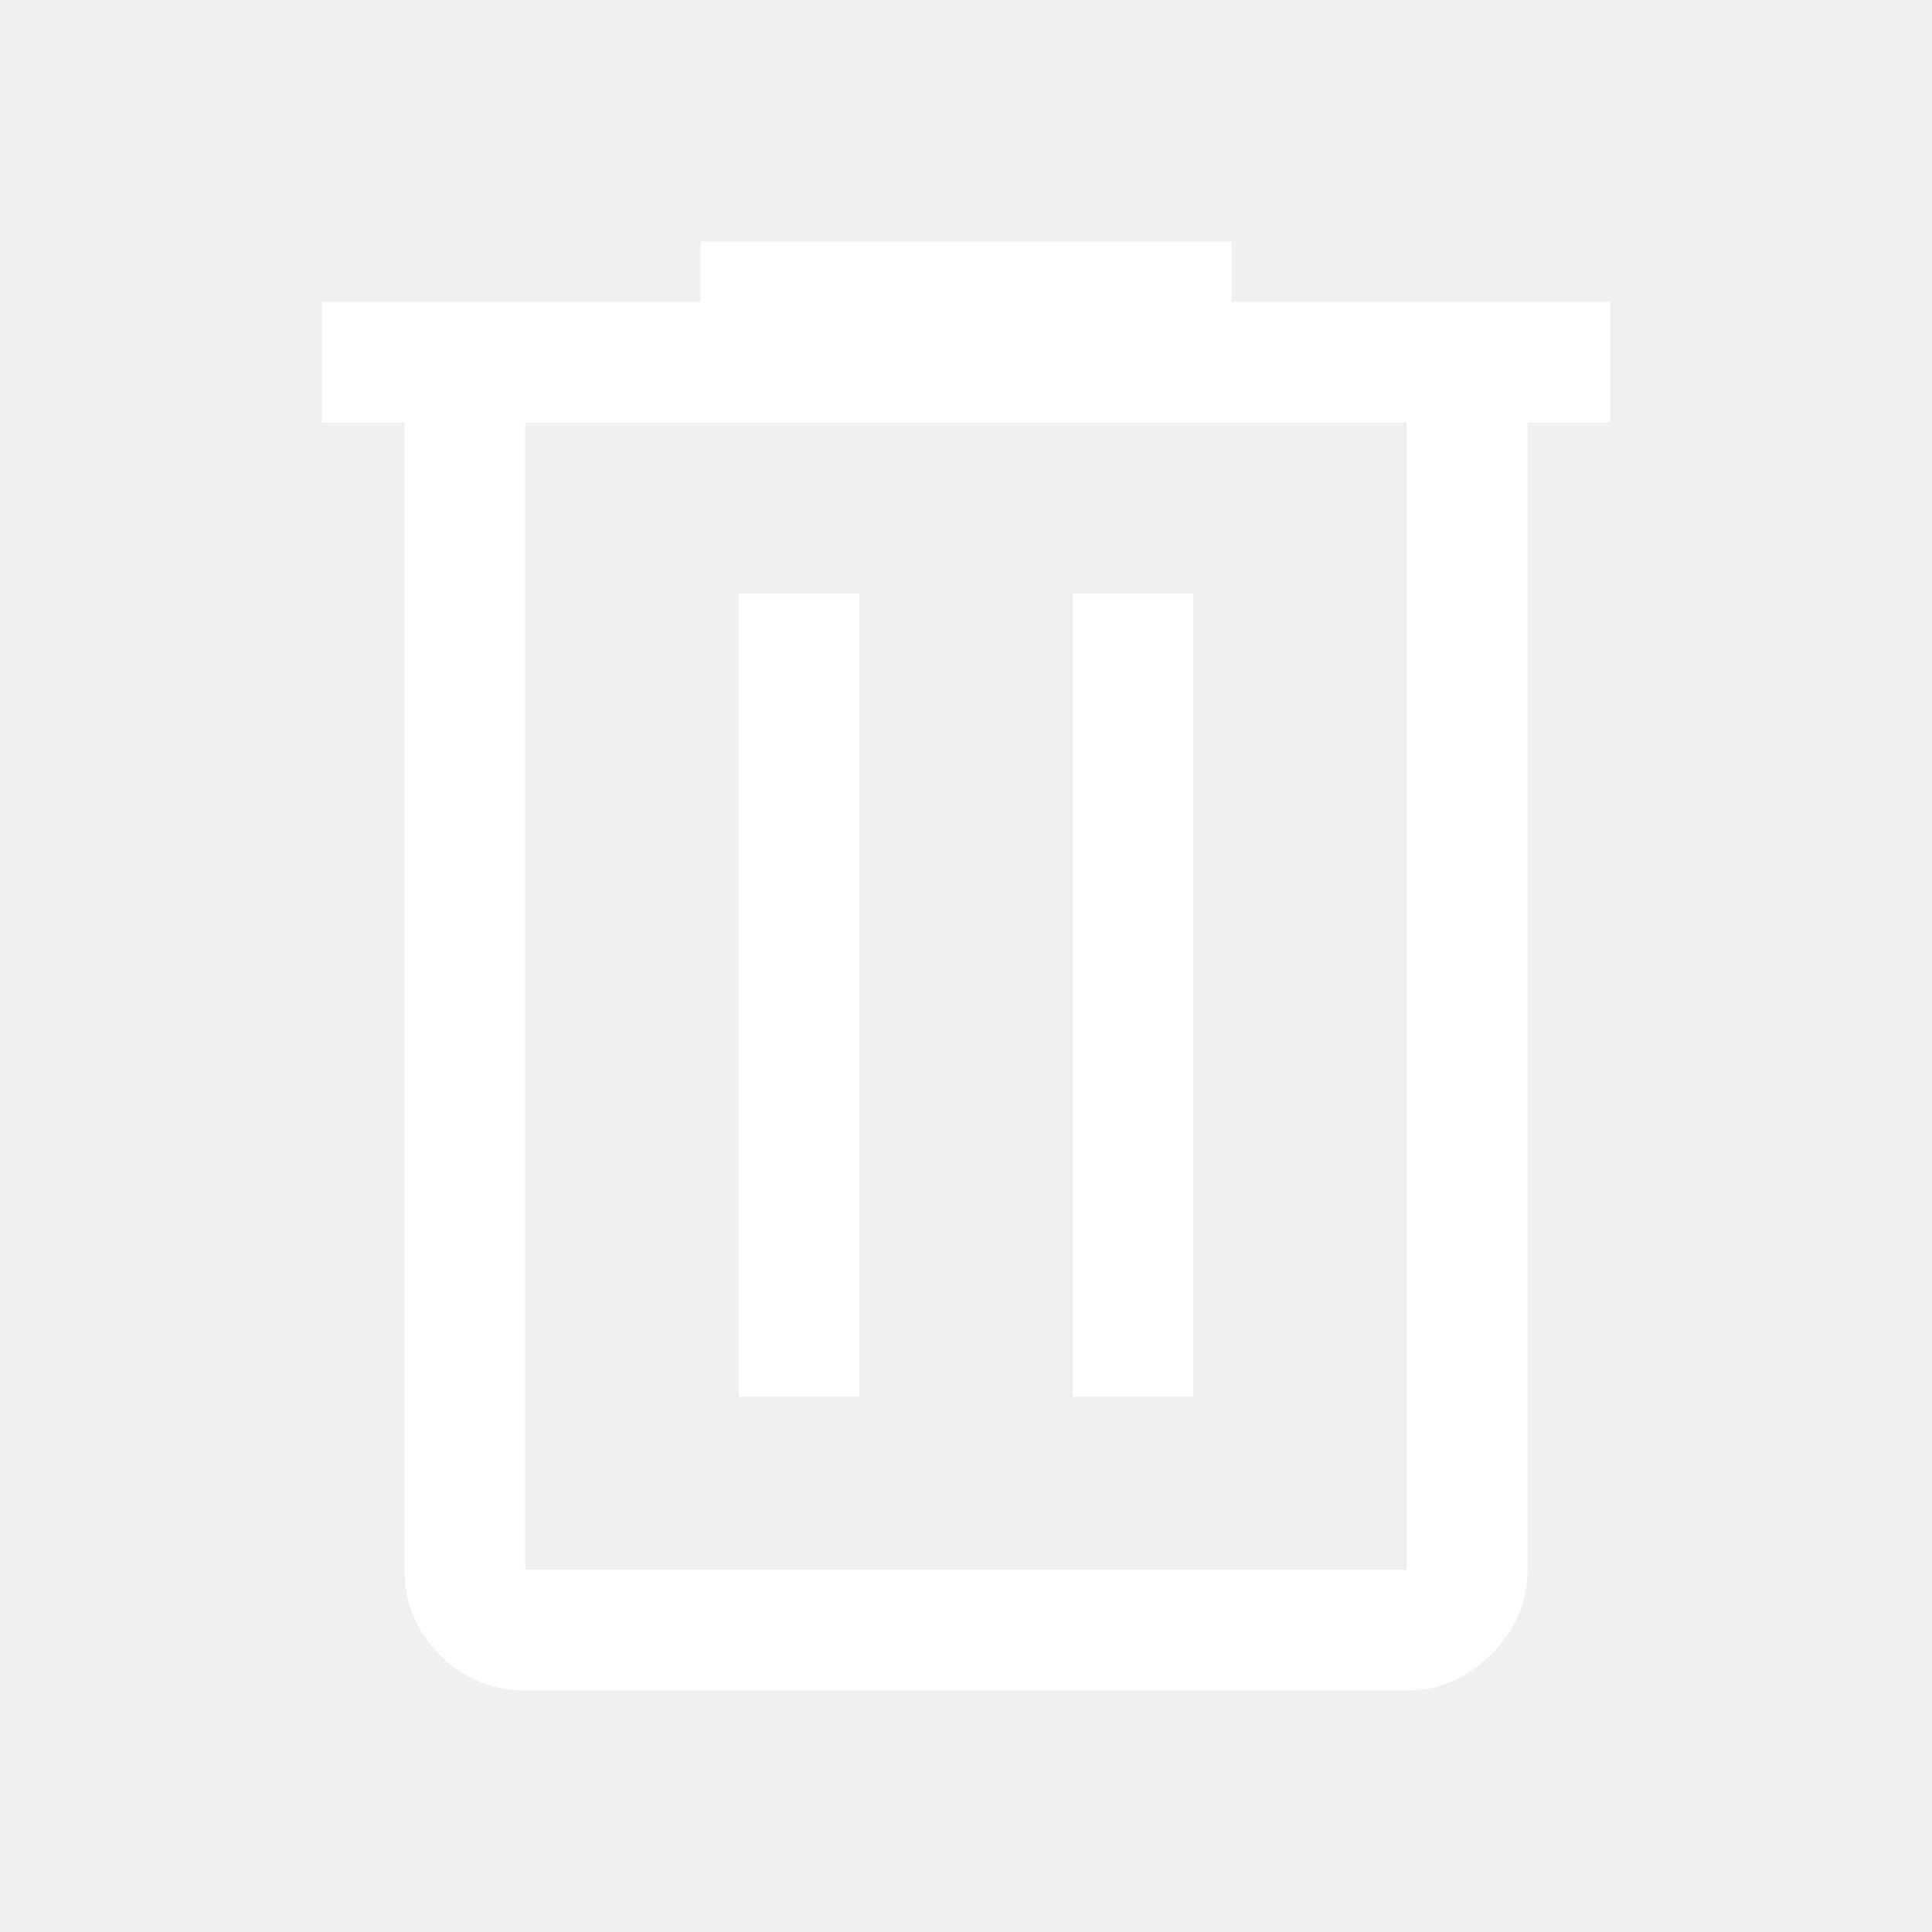
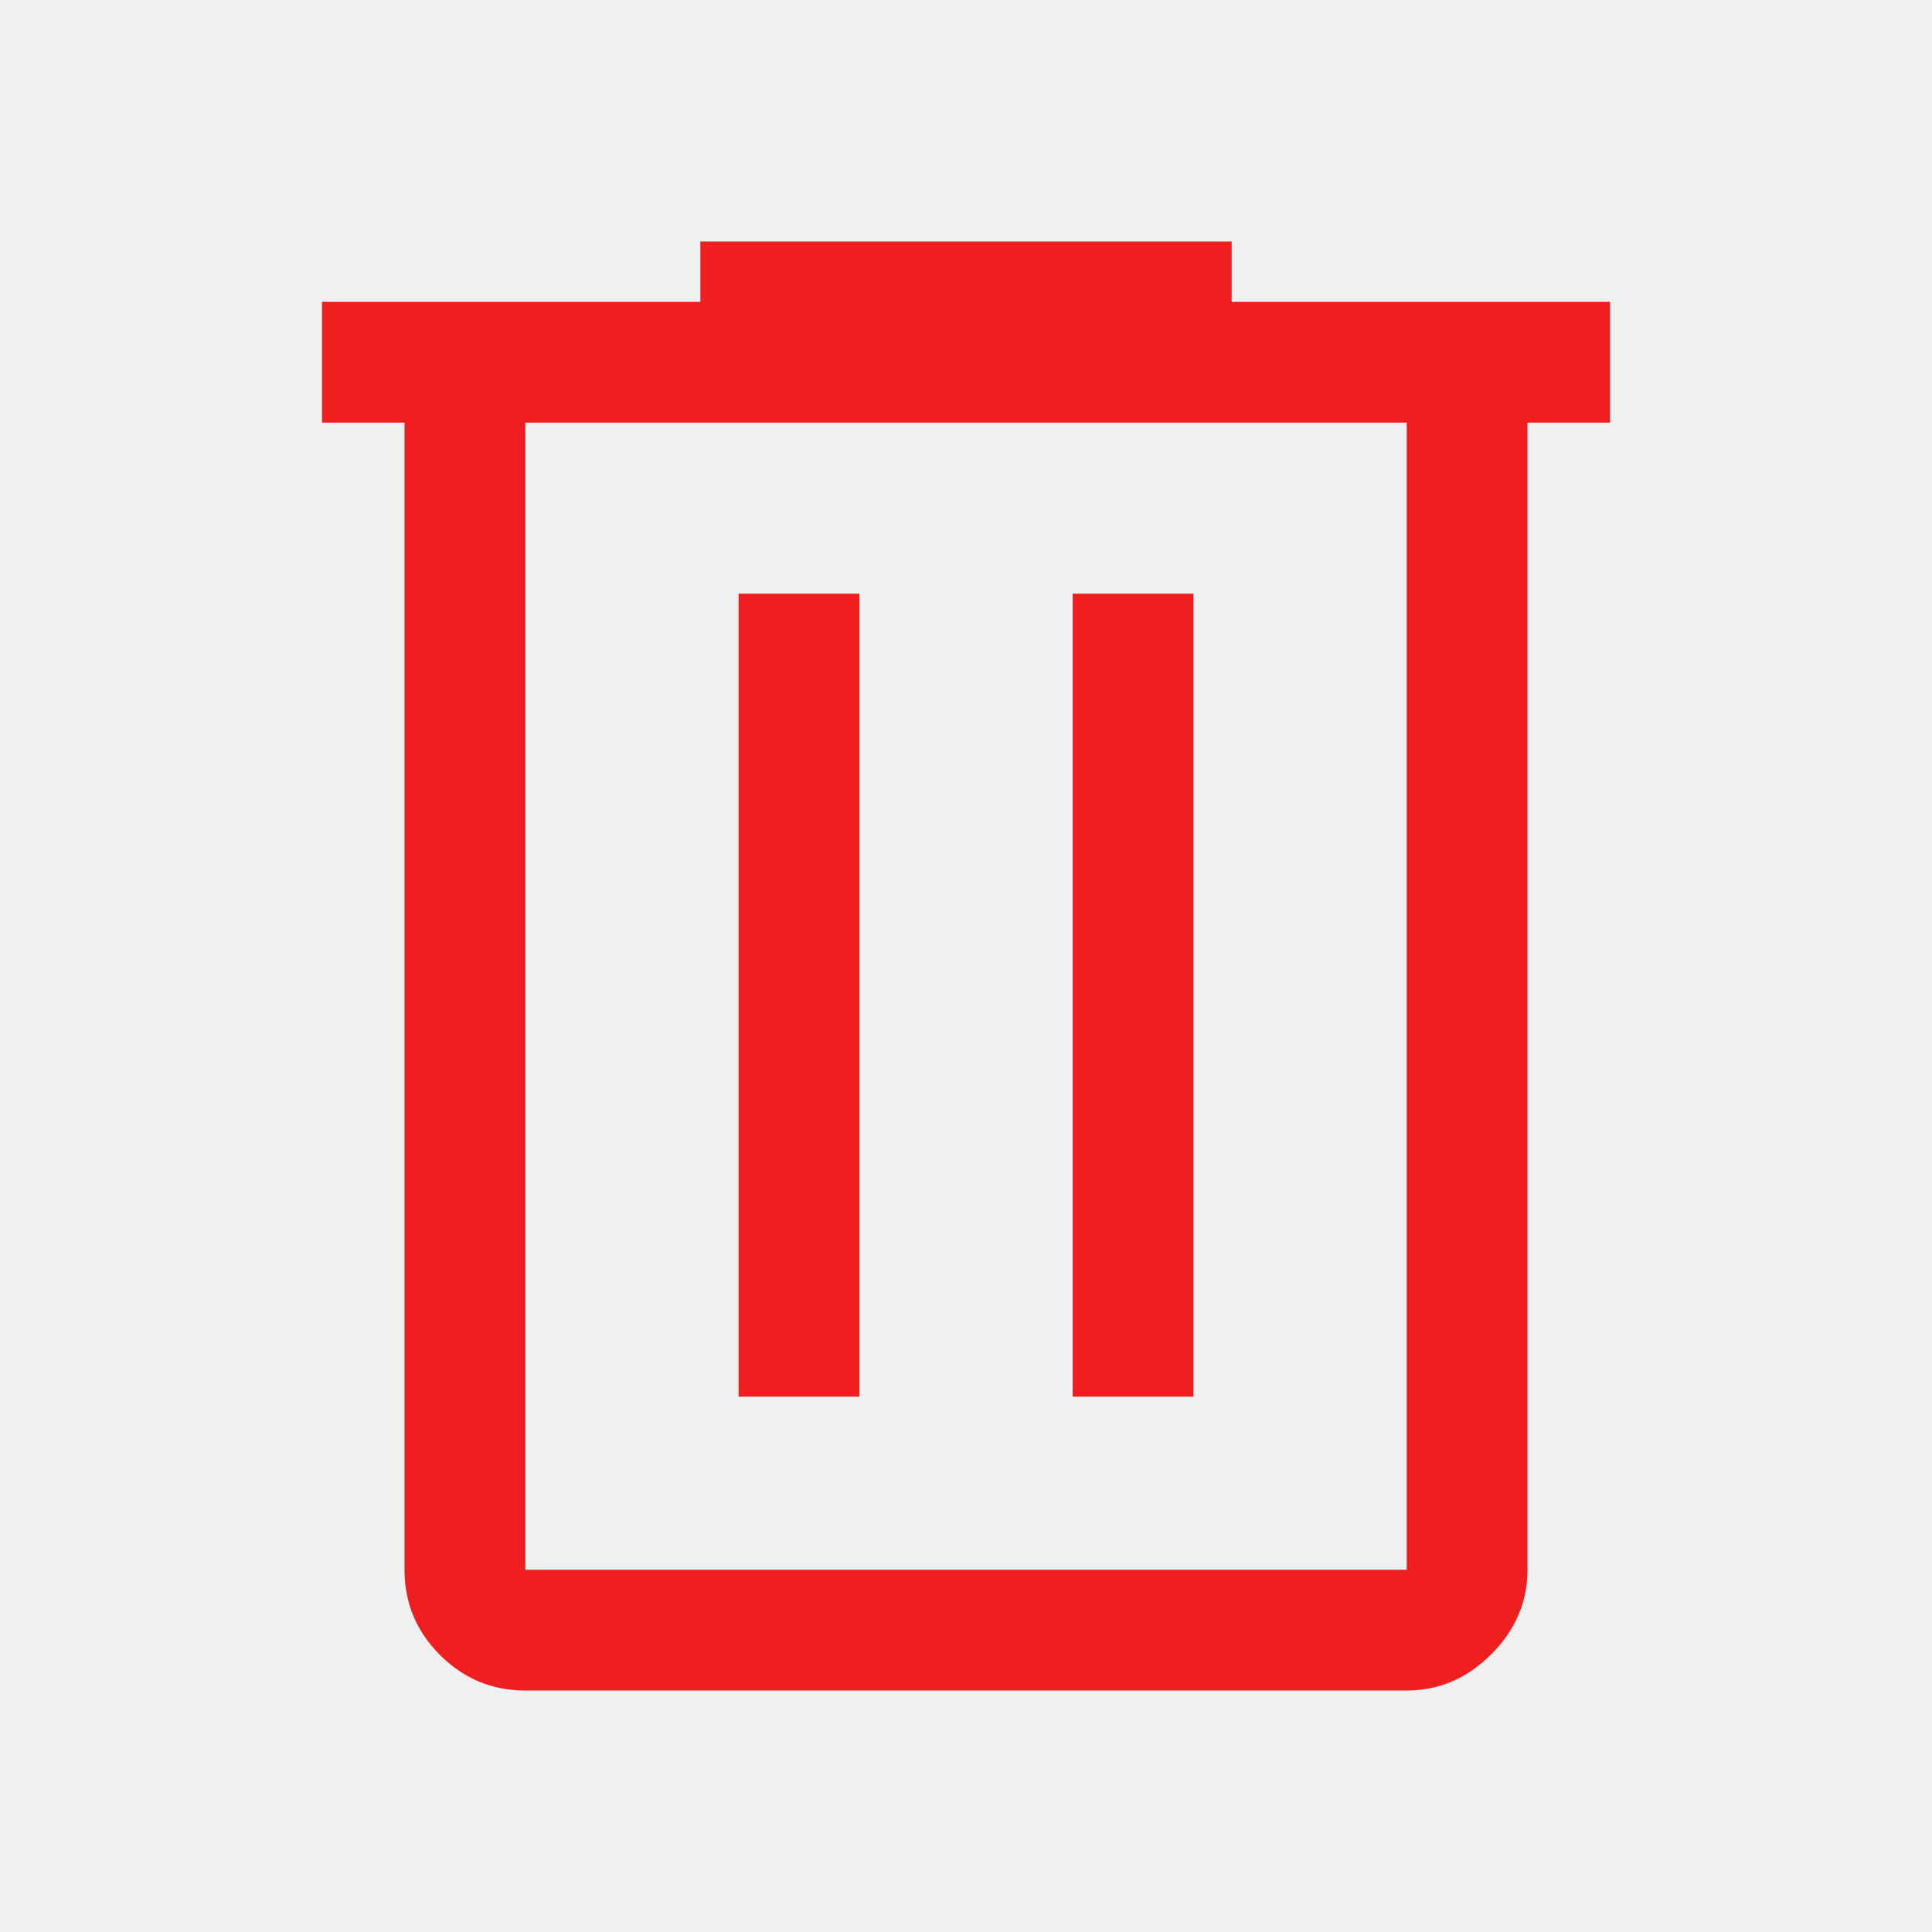
- <svg xmlns="http://www.w3.org/2000/svg" height="48px" viewBox="0 -960 960 960" width="48px" fill="#ffffff">
+ <svg xmlns="http://www.w3.org/2000/svg" height="32px" viewBox="0 -960 960 960" width="32px" fill="#f01f1f">
  <path d="M261-120q-24.75 0-42.37-17.63Q201-155.25 201-180v-570h-41v-60h188v-30h264v30h188v60h-41v570q0 24-18 42t-42 18H261Zm438-630H261v570h438v-570ZM367-266h60v-399h-60v399Zm166 0h60v-399h-60v399ZM261-750v570-570Z" />
</svg>
